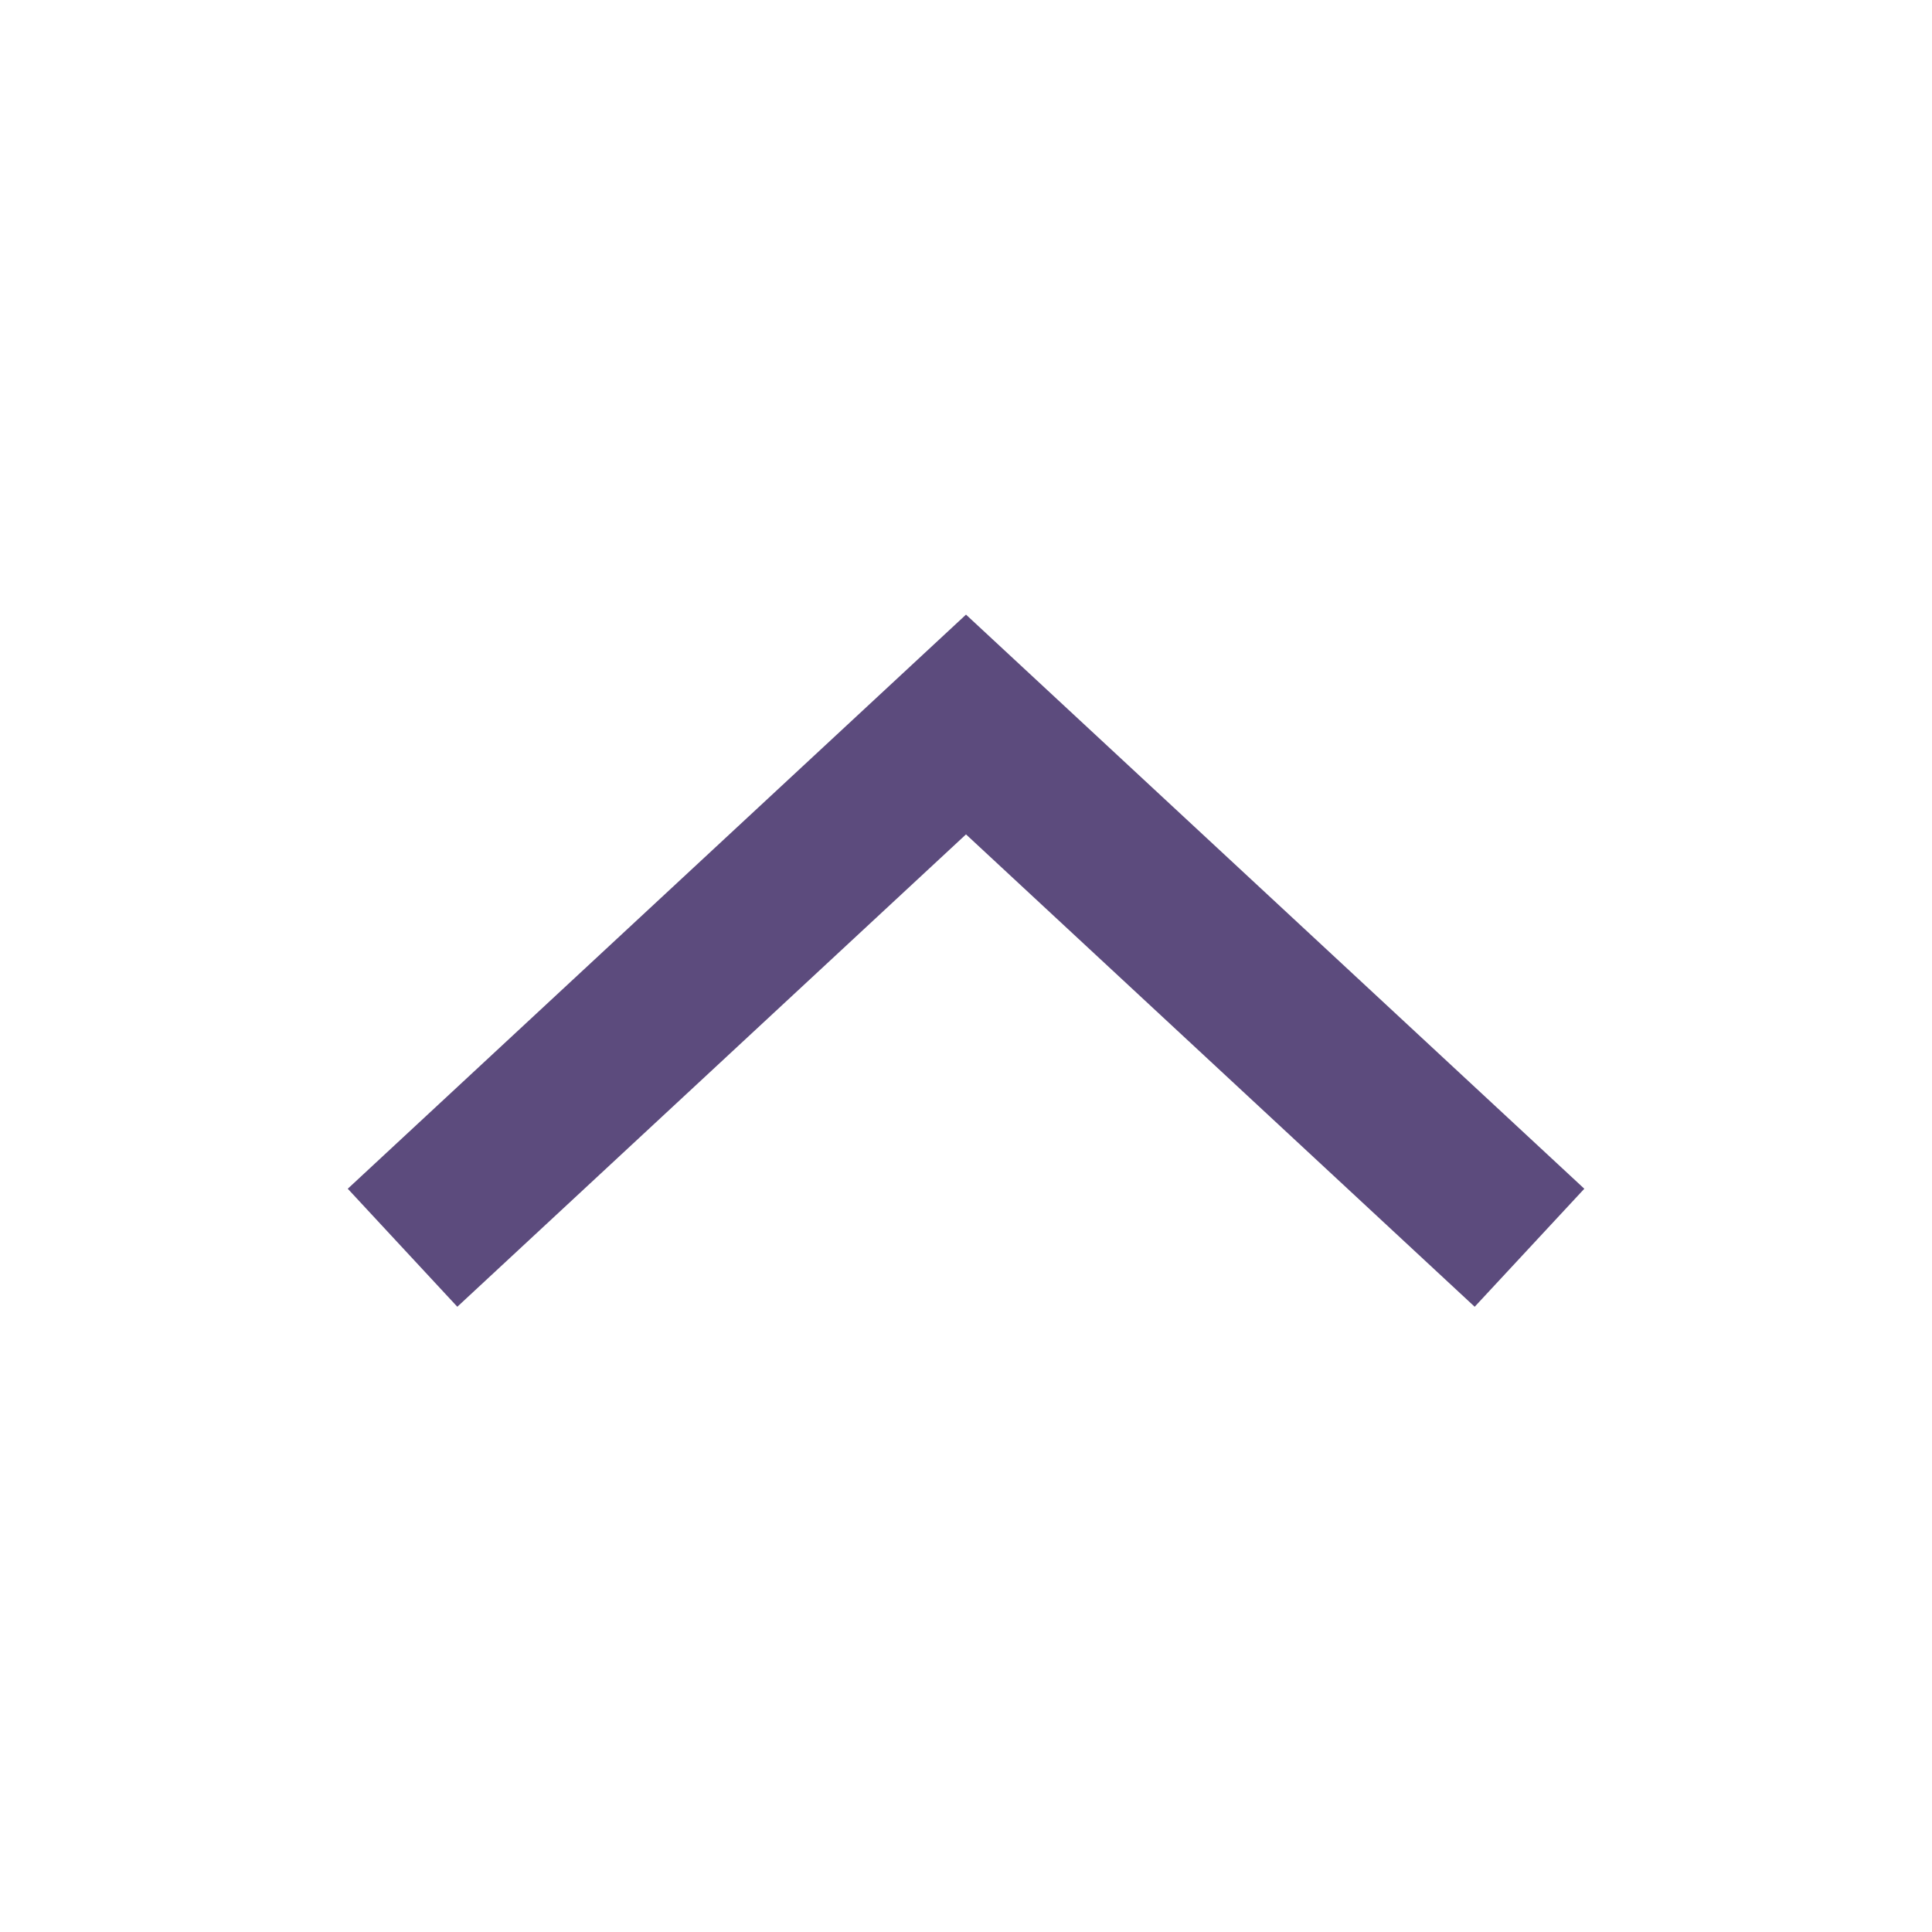
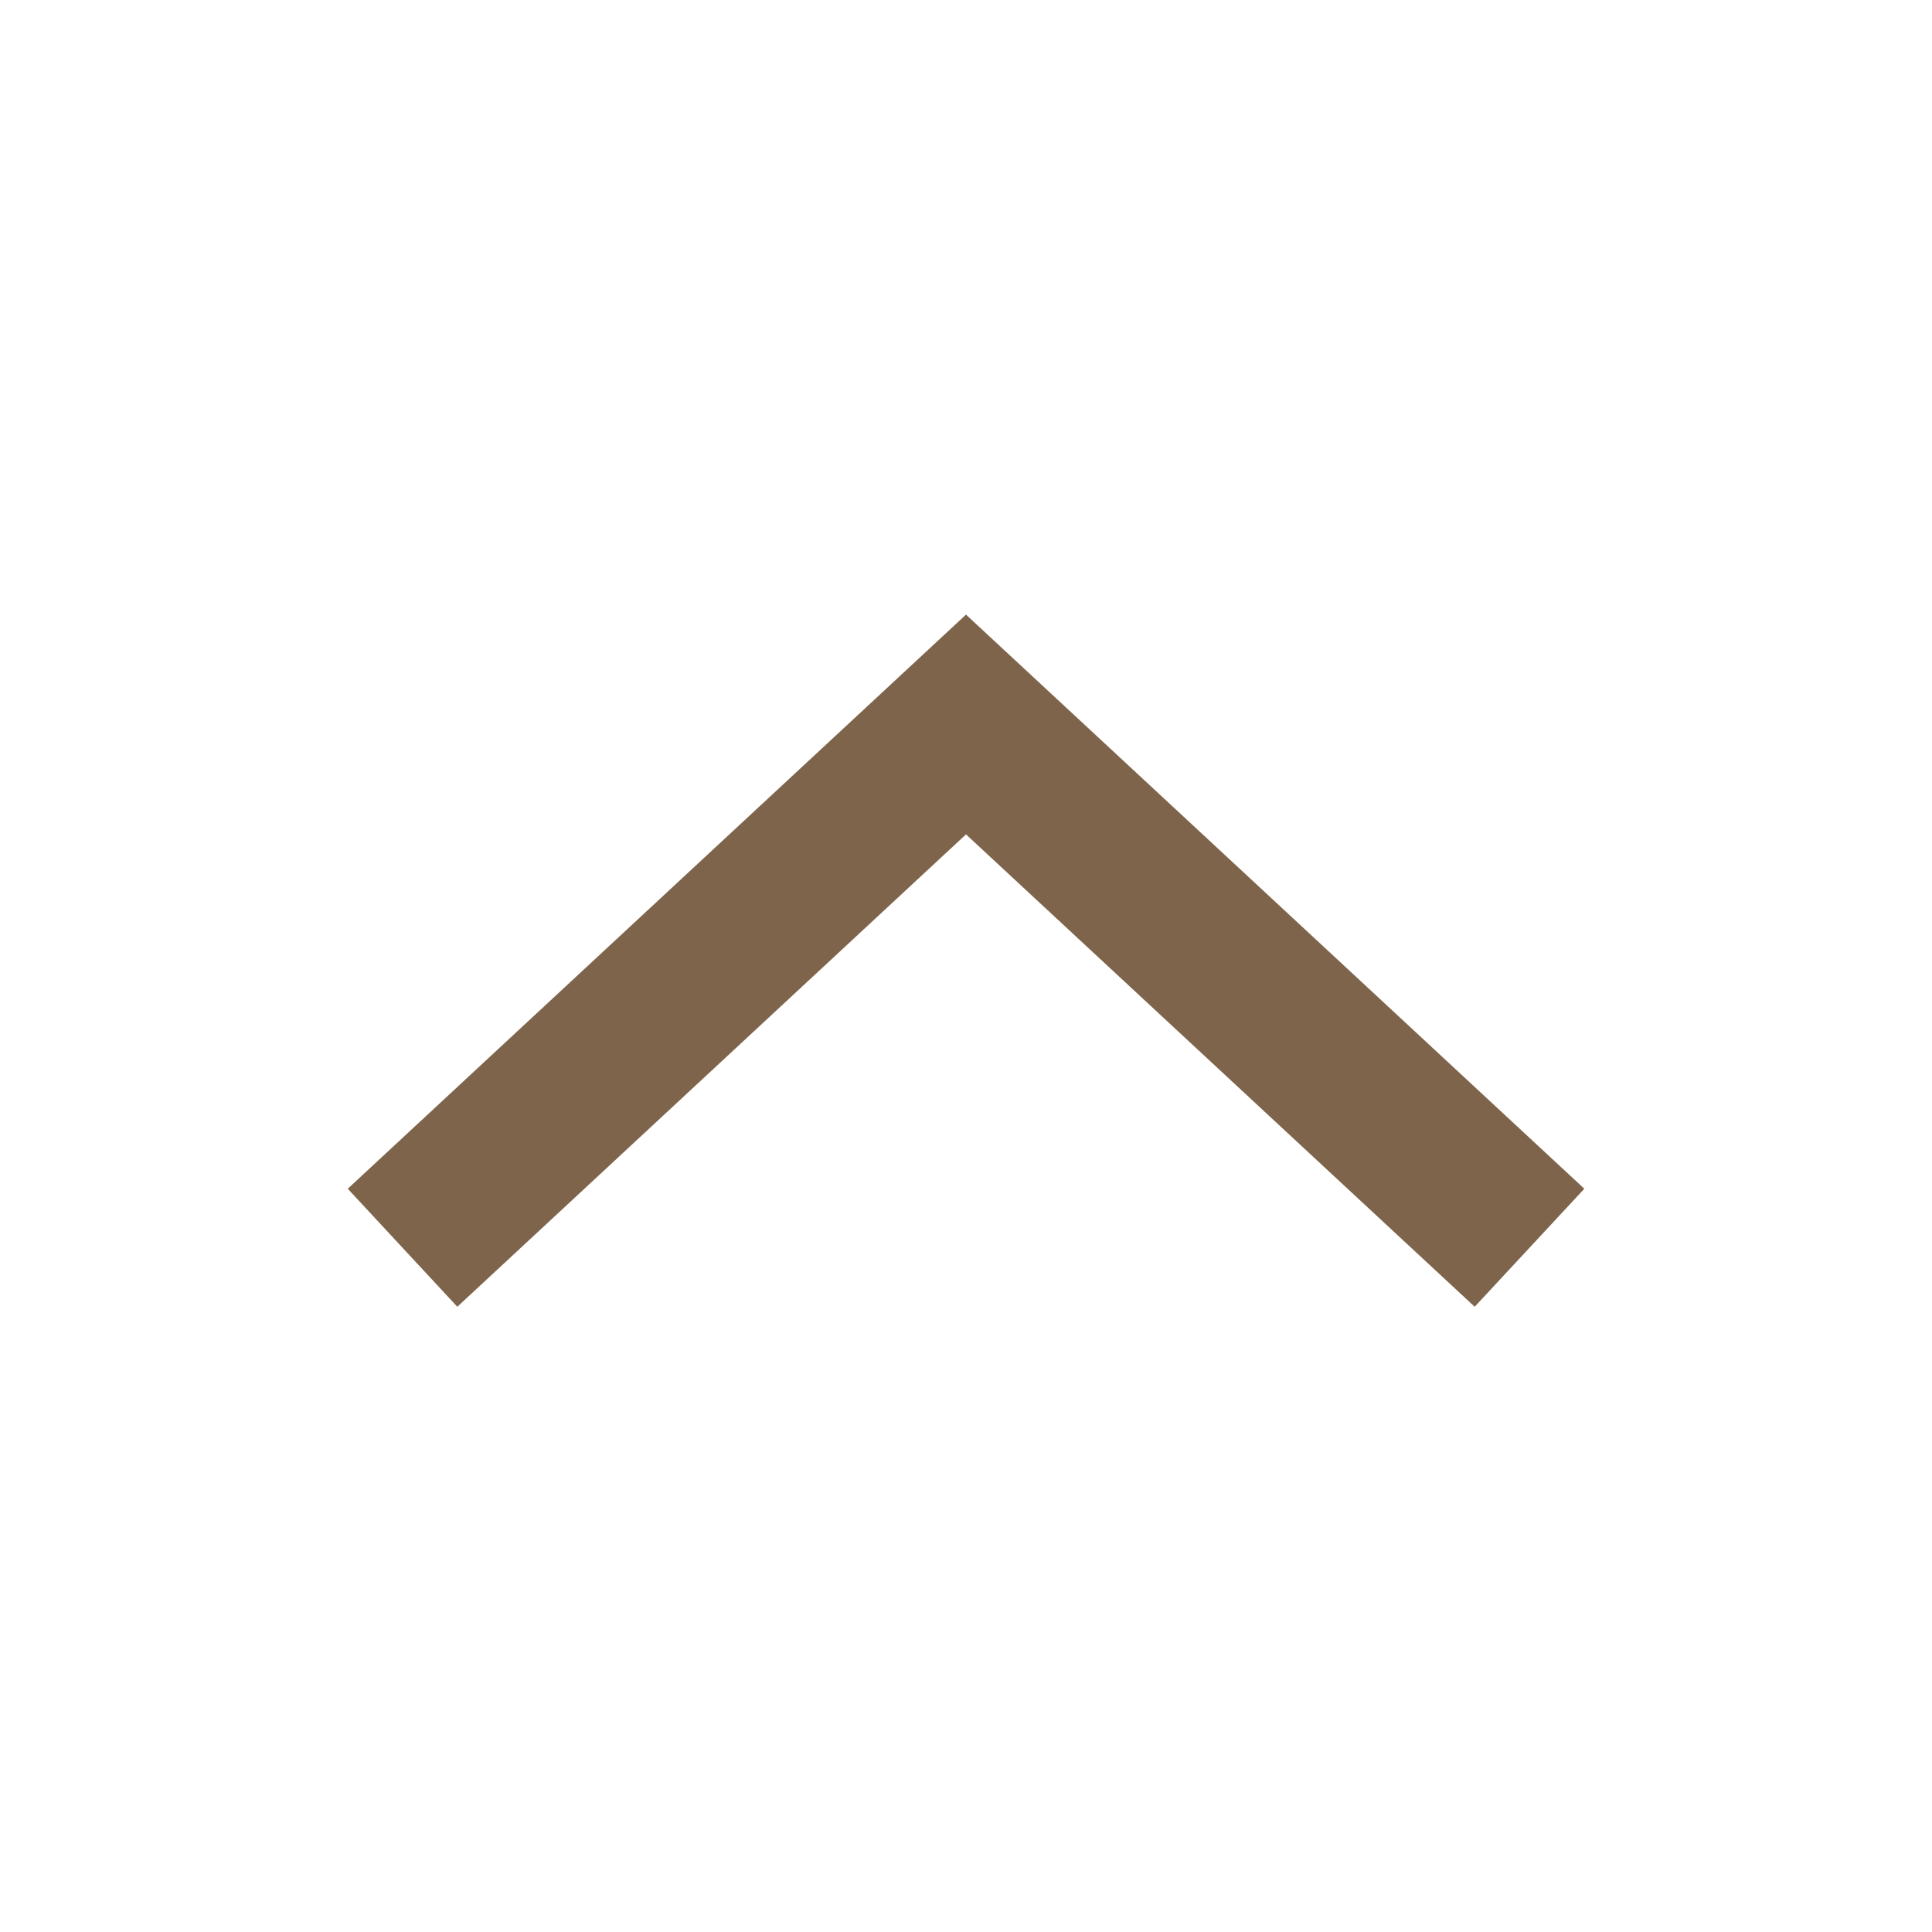
<svg xmlns="http://www.w3.org/2000/svg" width="24" height="24" viewBox="0 0 24 24">
  <defs>
    <style type="text/css">
-             .cls-1{fill:#5C4B7D}.cls-2{fill:none}
+             .cls-1{fill:#7d644b}.cls-2{fill:none}
        </style>
  </defs>
  <g id="ic_arrow_drop_up" transform="rotate(180 12 12)">
    <g id="Group_8822" data-name="Group 8822">
      <path id="Path_18879" d="M12 16.365L4.319 9.233l1.362-1.466L12 13.635l6.319-5.868 1.361 1.466z" class="cls-1" data-name="Path 18879" />
    </g>
    <path id="Rectangle_4407" d="M0 0h24v24H0z" class="cls-2" data-name="Rectangle 4407" />
  </g>
</svg>
